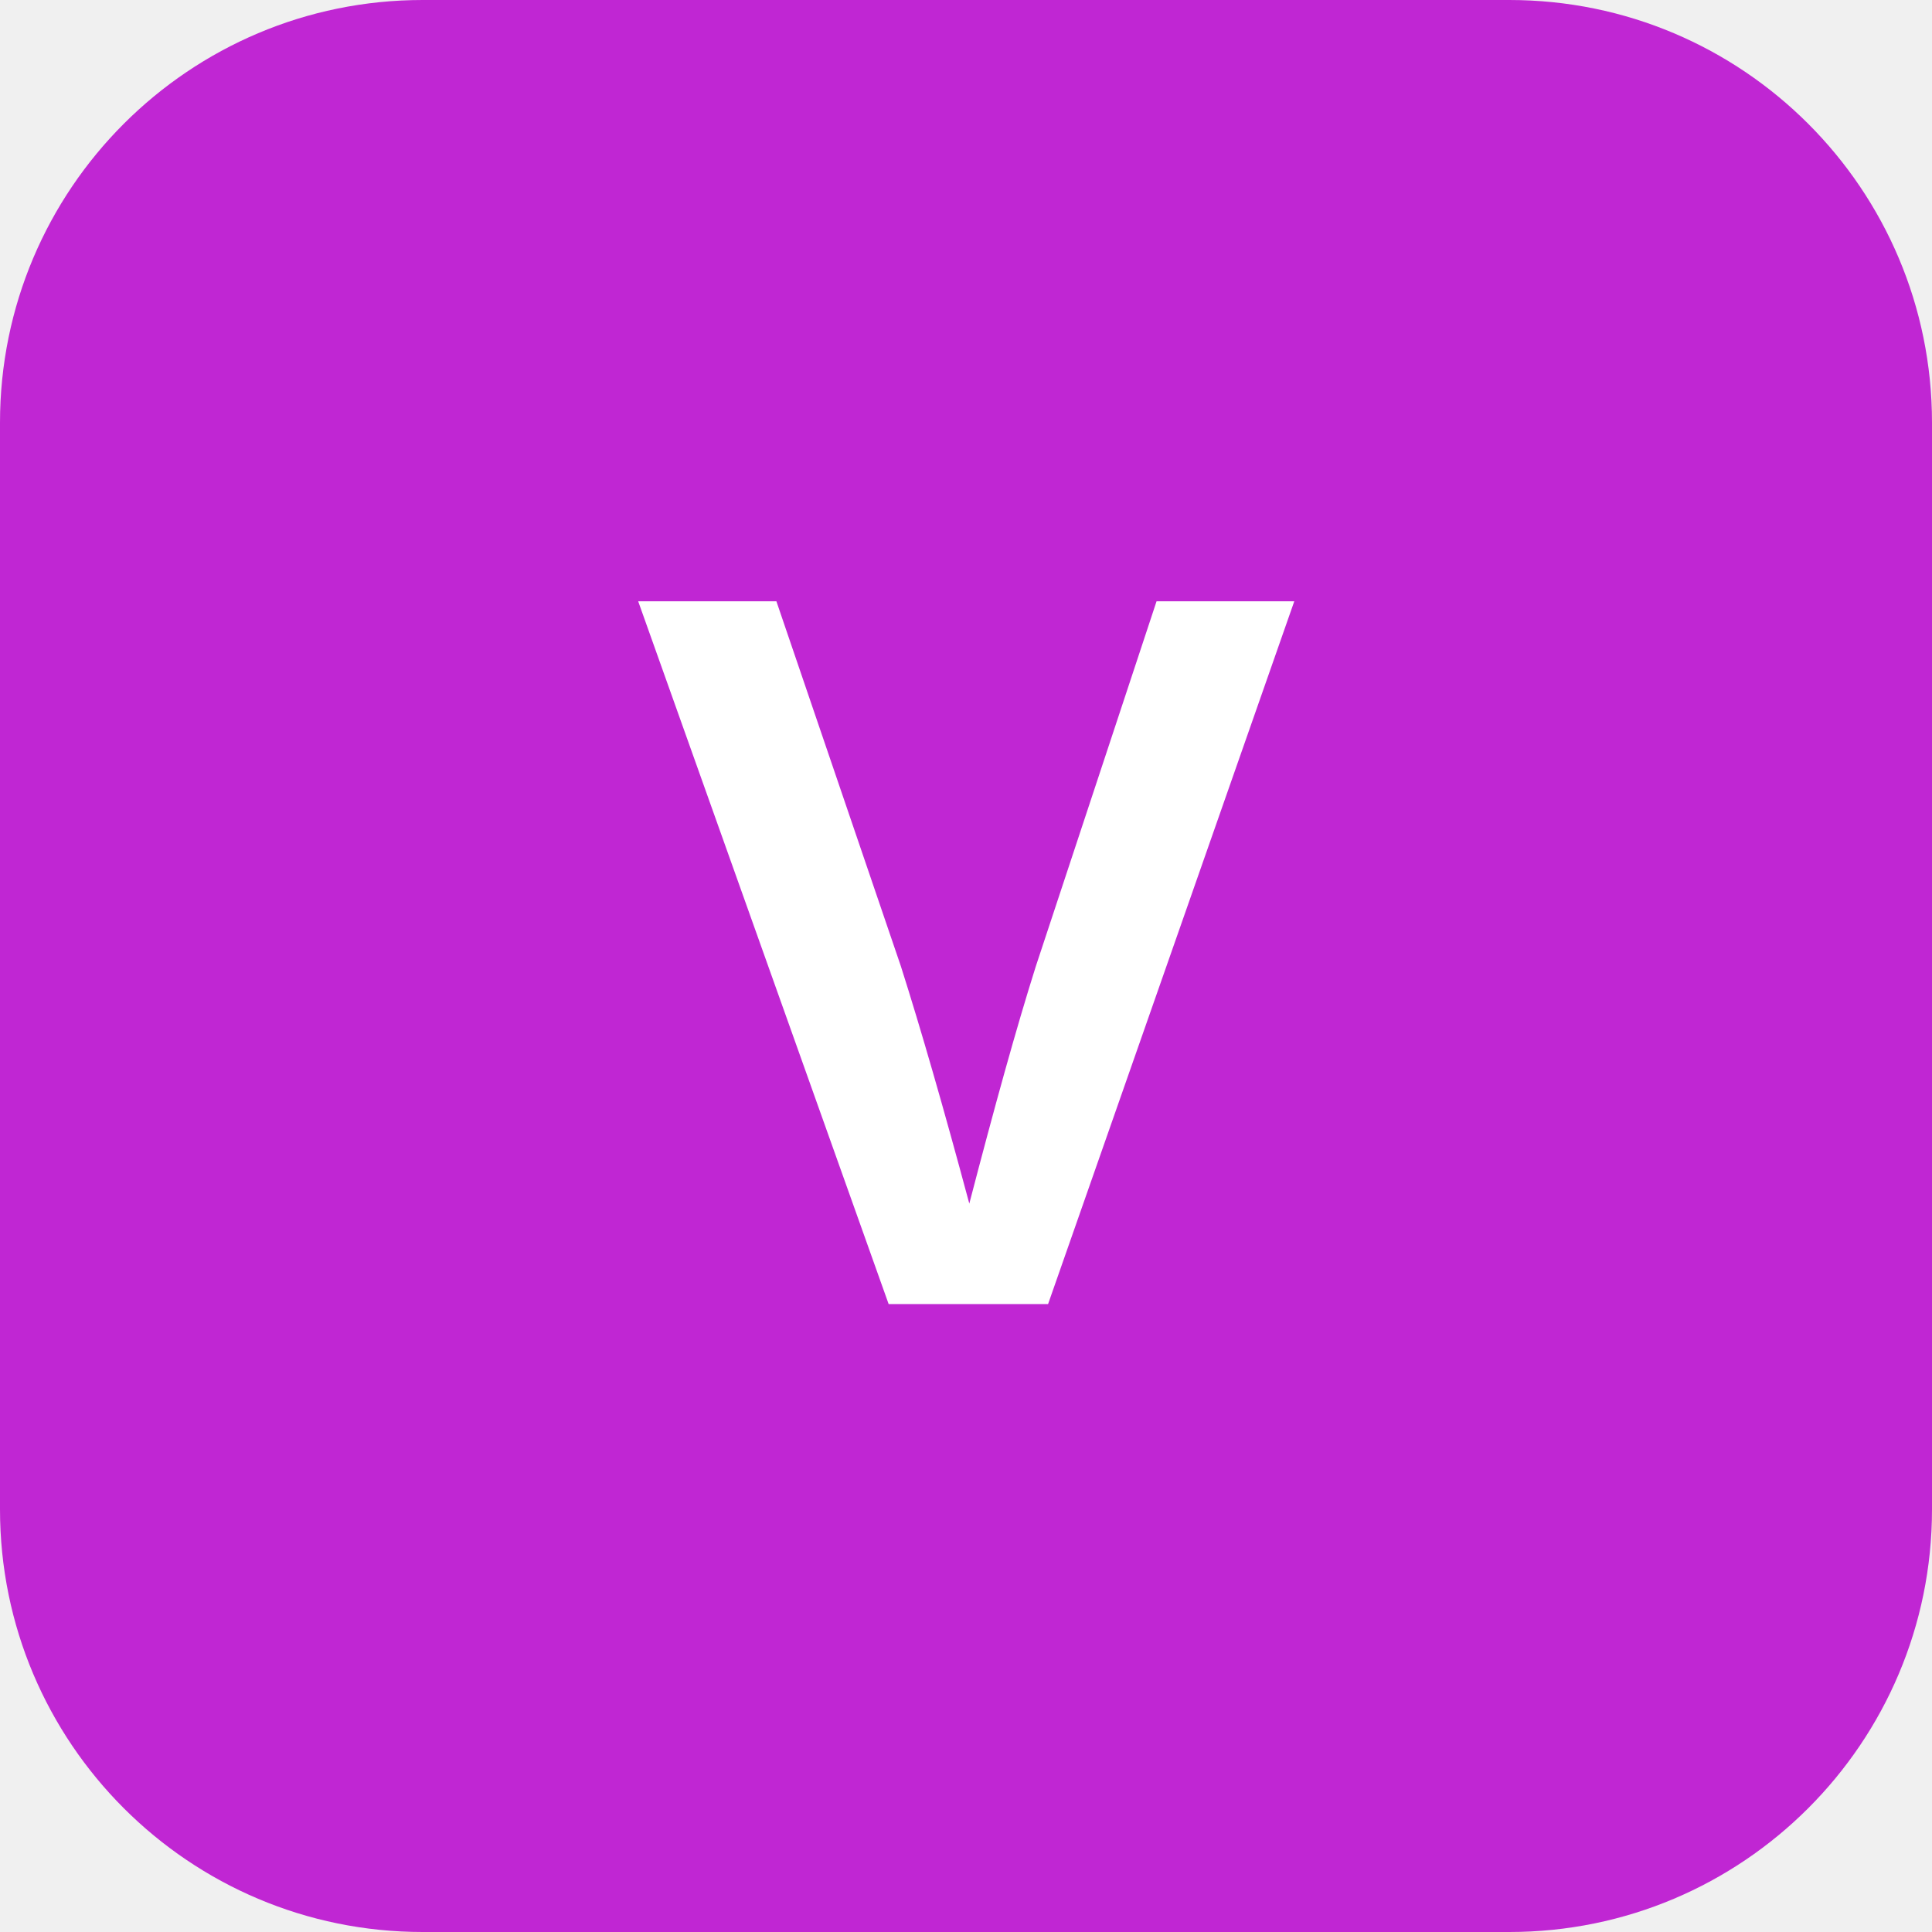
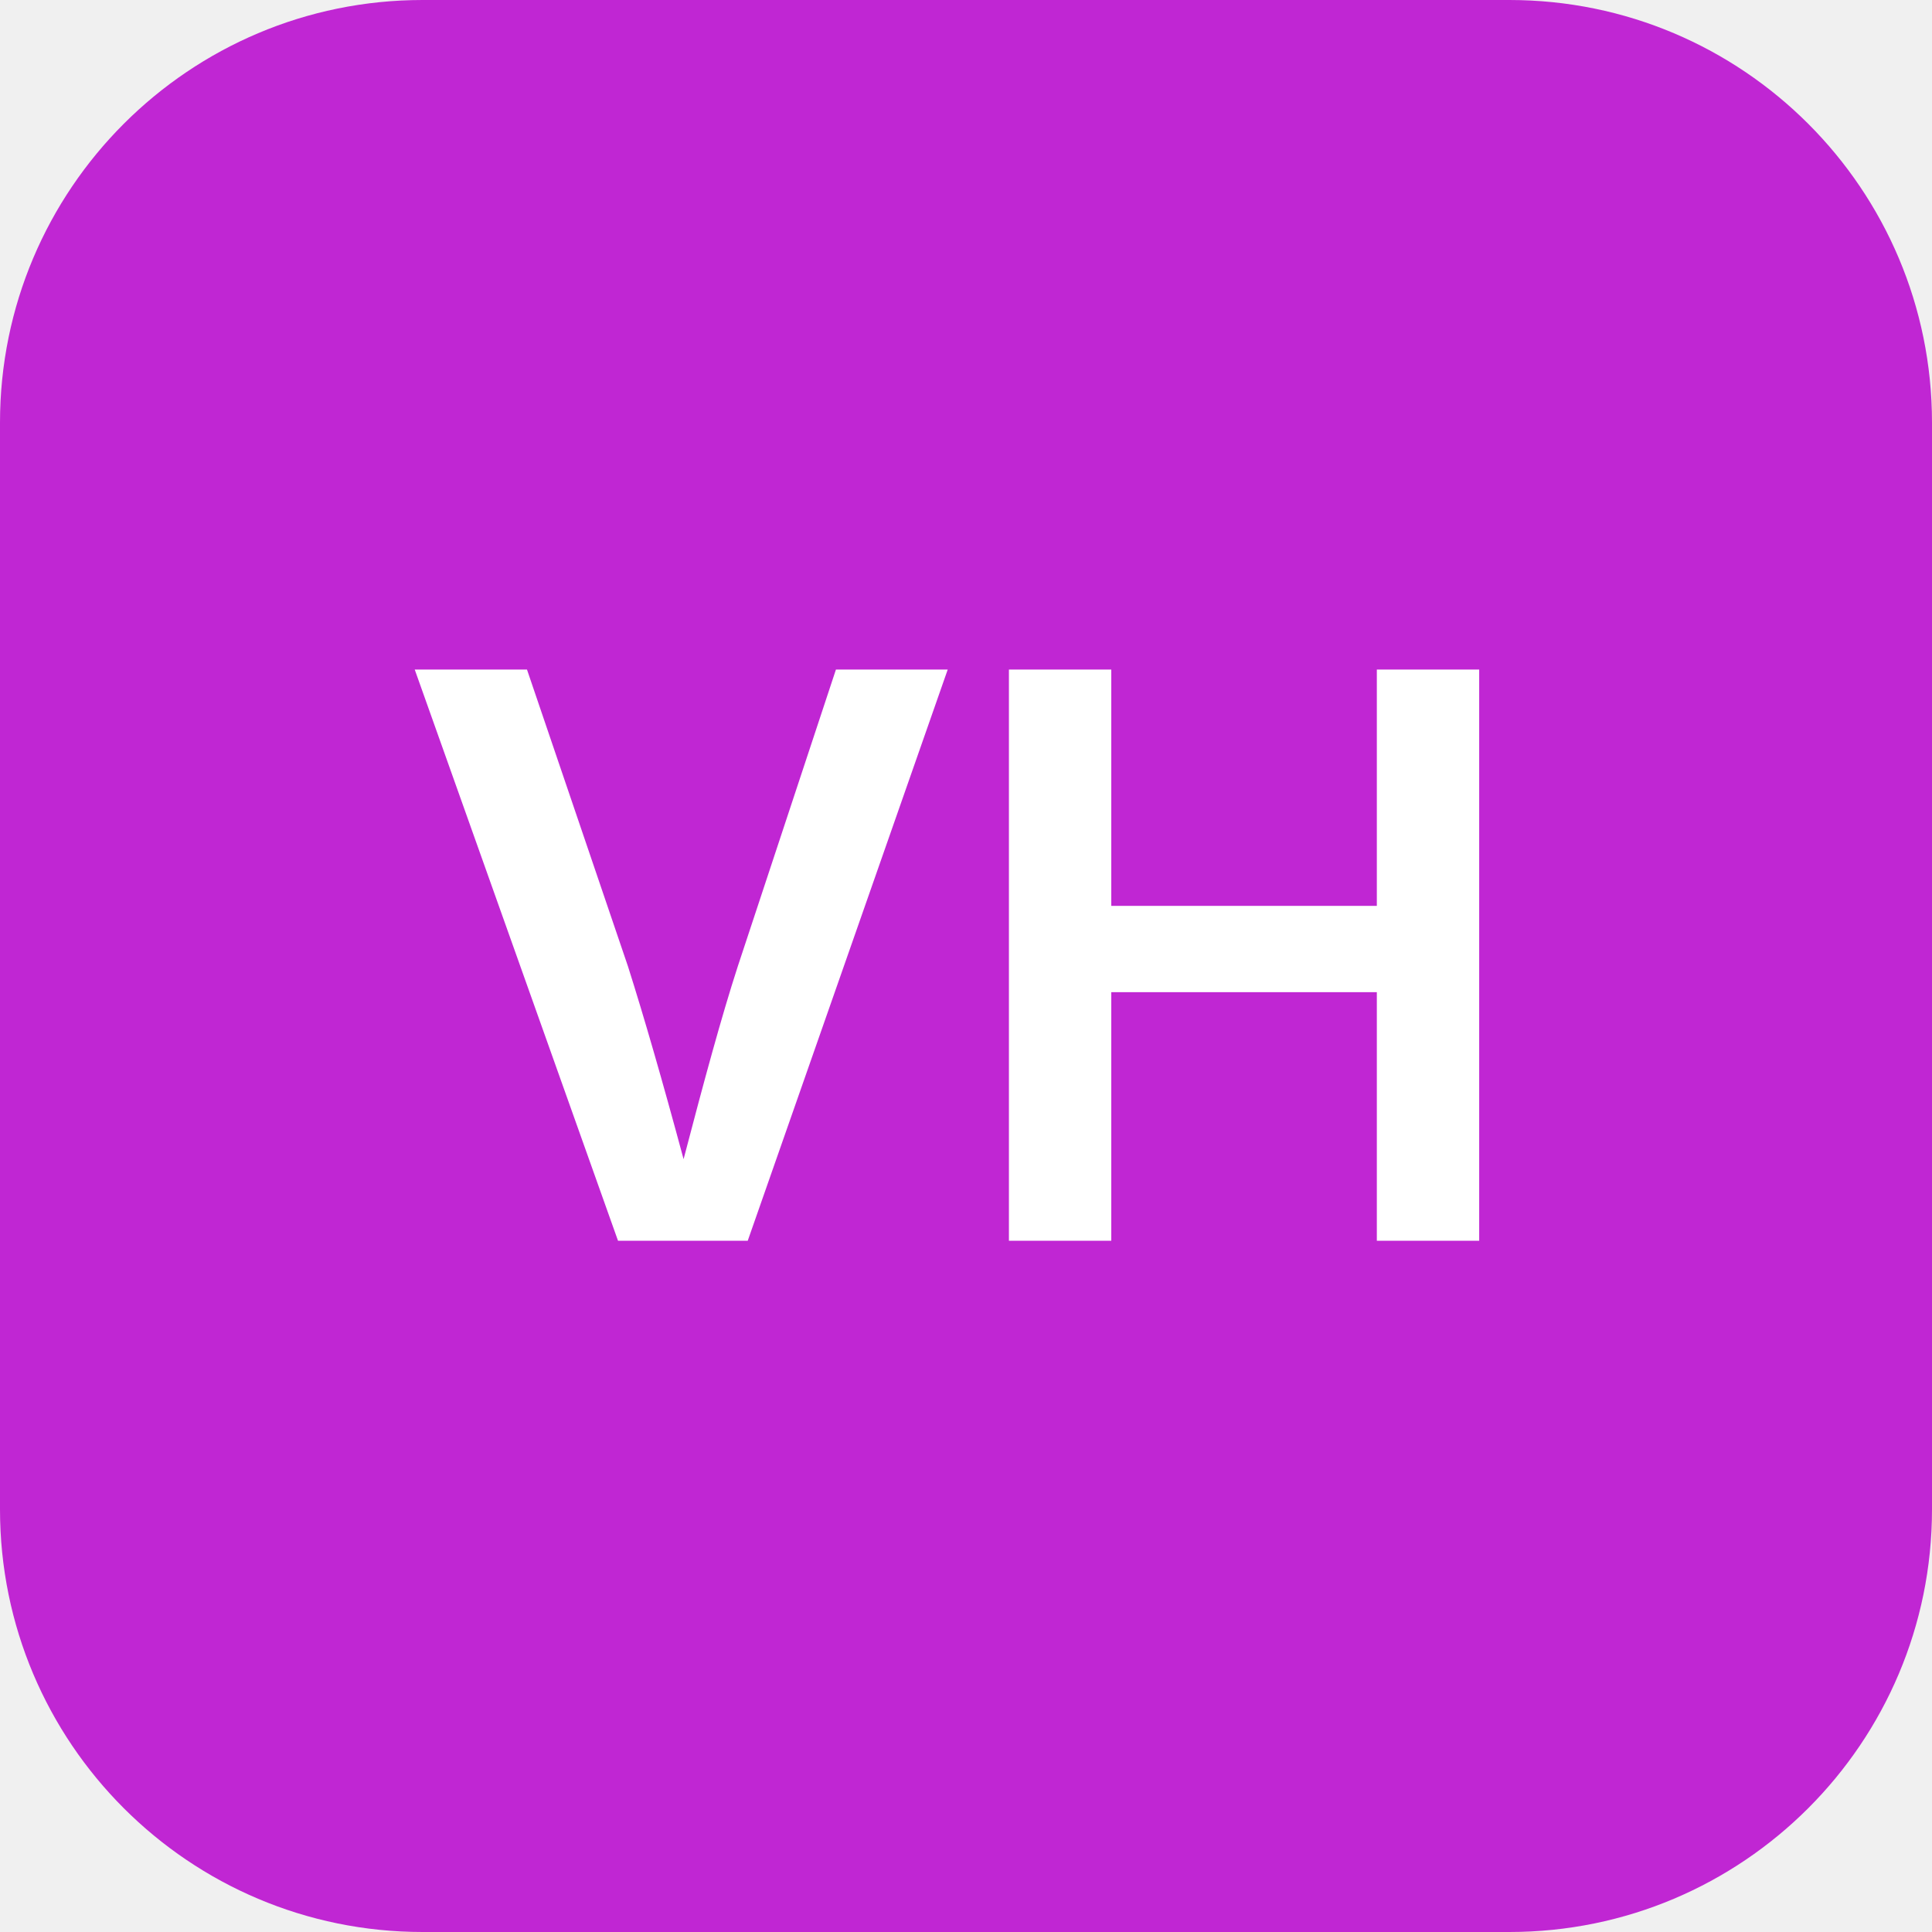
<svg xmlns="http://www.w3.org/2000/svg" viewBox="0 0 64 64">
  <rect width="64" height="64" rx="14" fill="#c026d3" />
-   <text x="32" y="32" dy="0.35em" text-anchor="middle" font-family="ui-sans-serif, system-ui, -apple-system, sans-serif" font-size="32" font-weight="600" fill="#ffffff">V</text>
+   <text x="32" y="32" dy="0.35em" text-anchor="middle" font-family="ui-sans-serif, system-ui, -apple-system, sans-serif" font-size="26" font-weight="600" letter-spacing="-0.5" fill="#ffffff">VH</text>
</svg>
